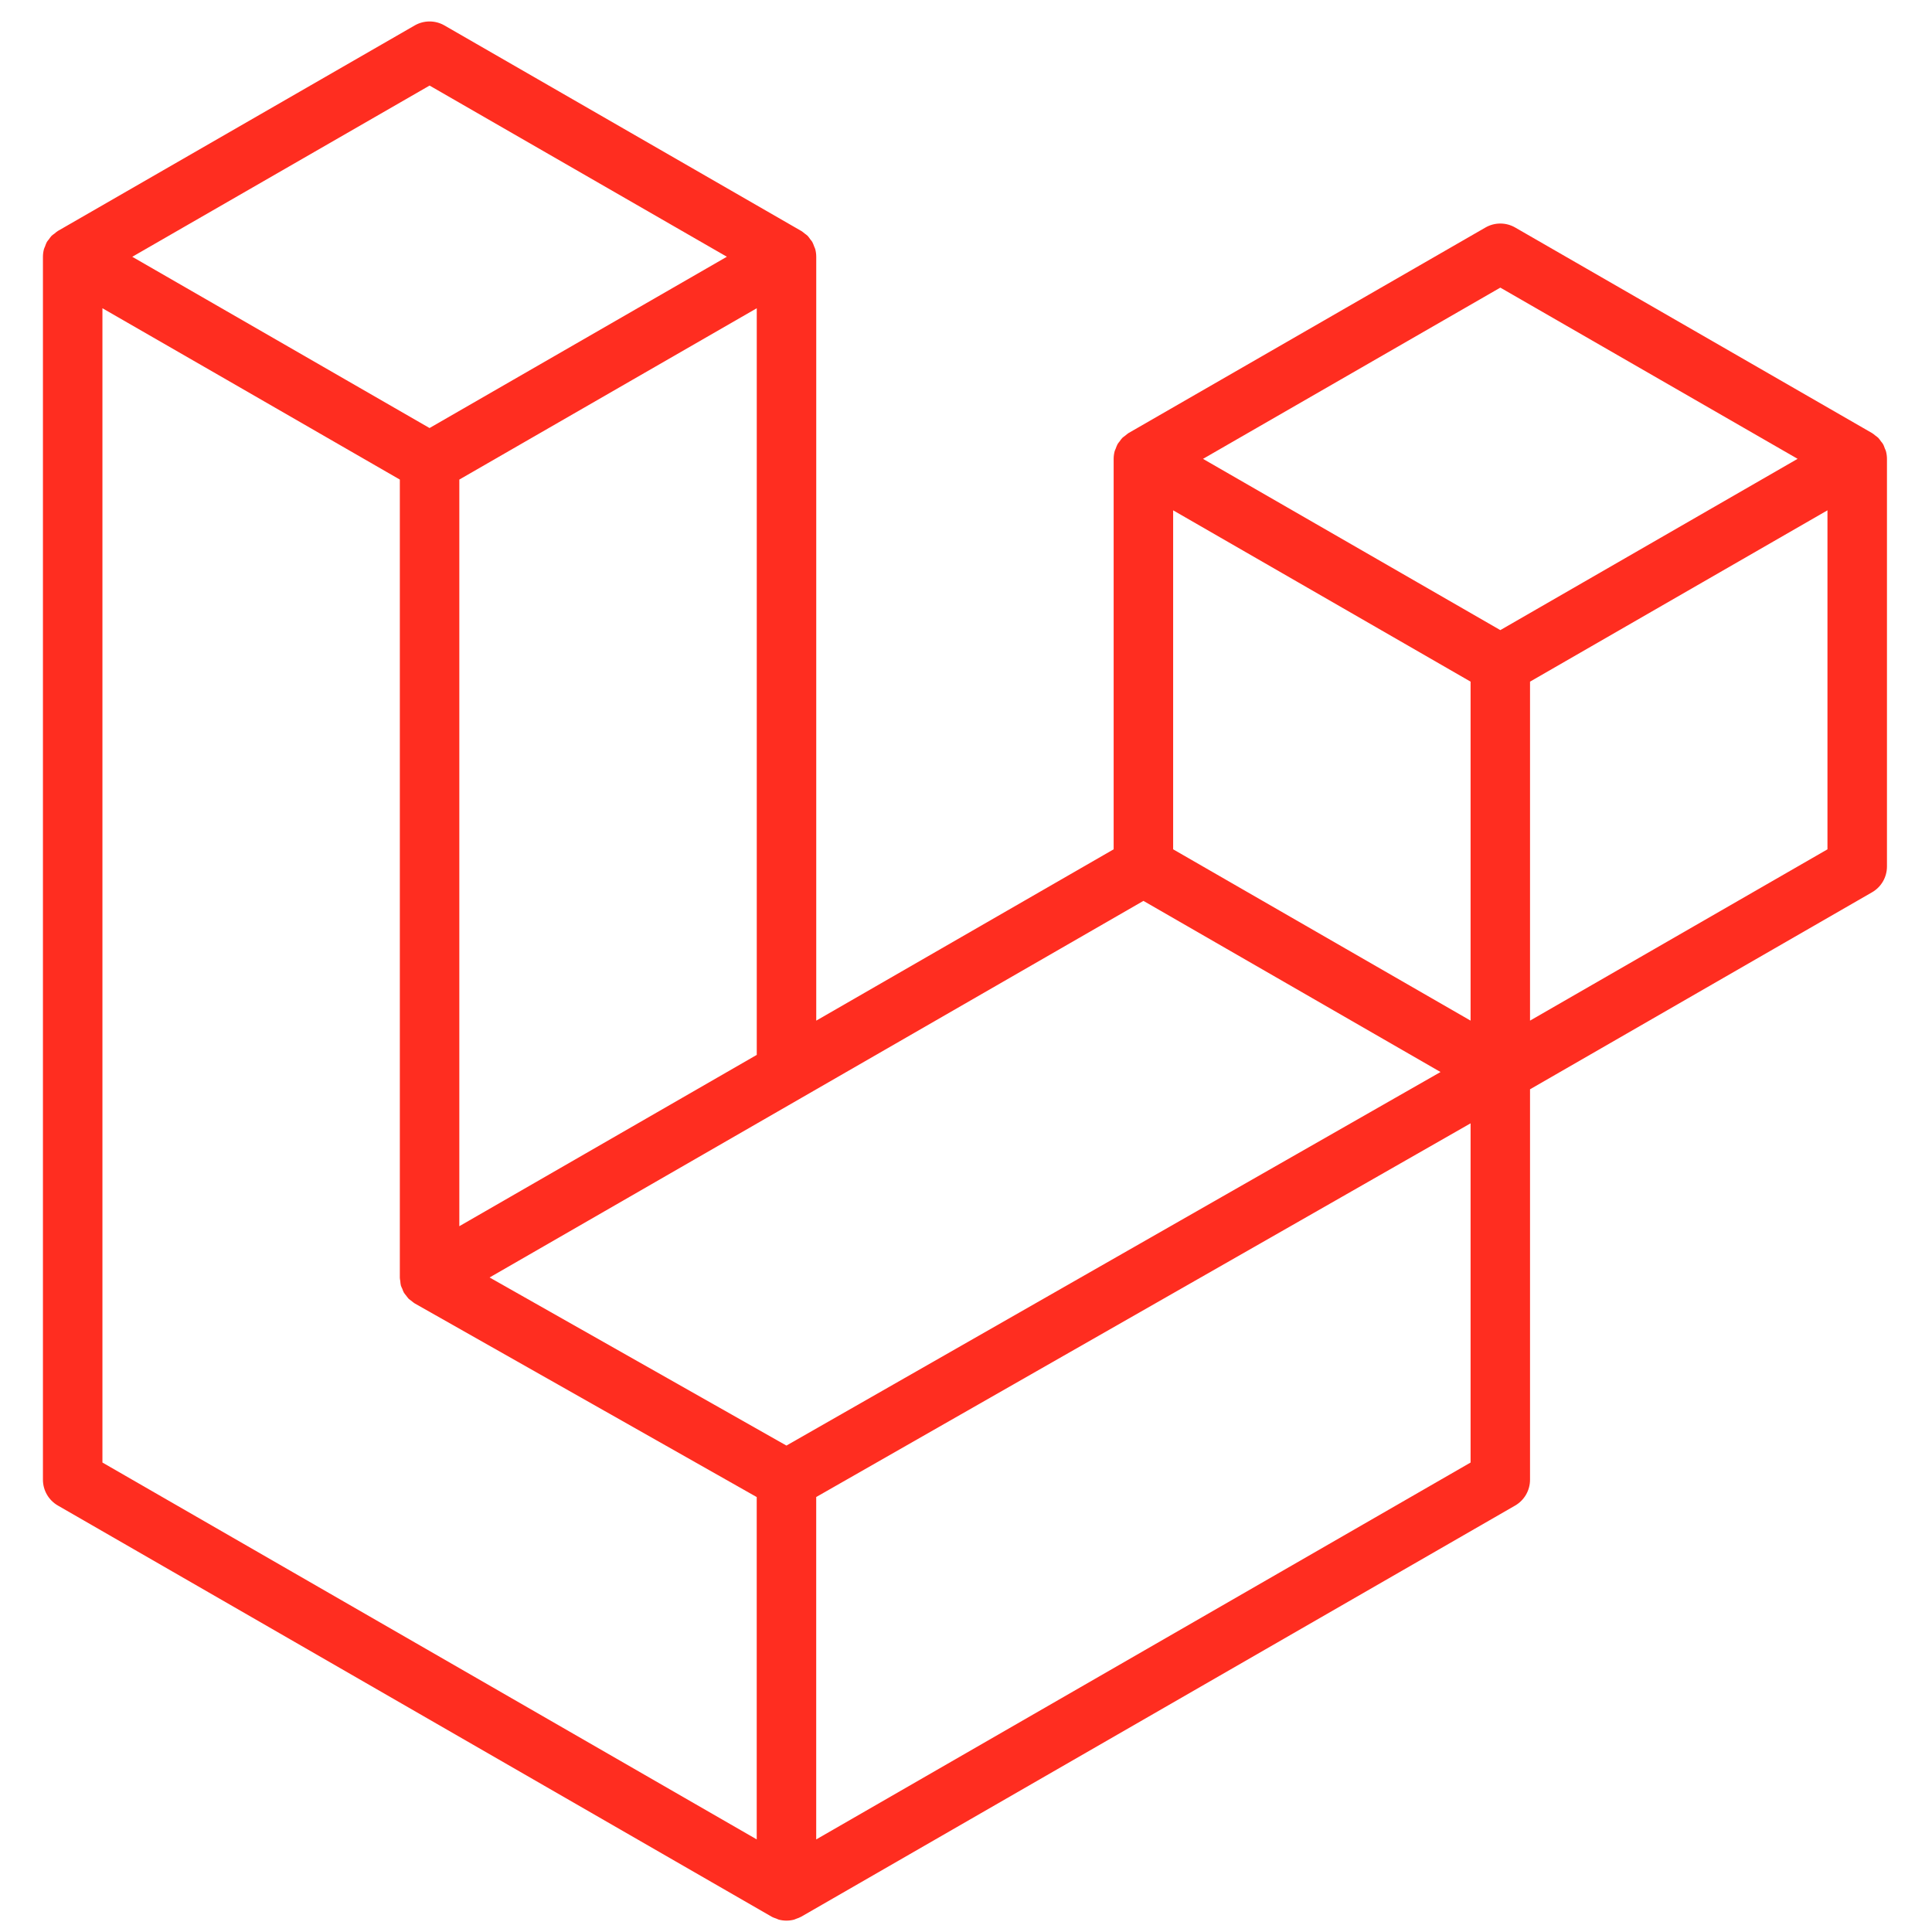
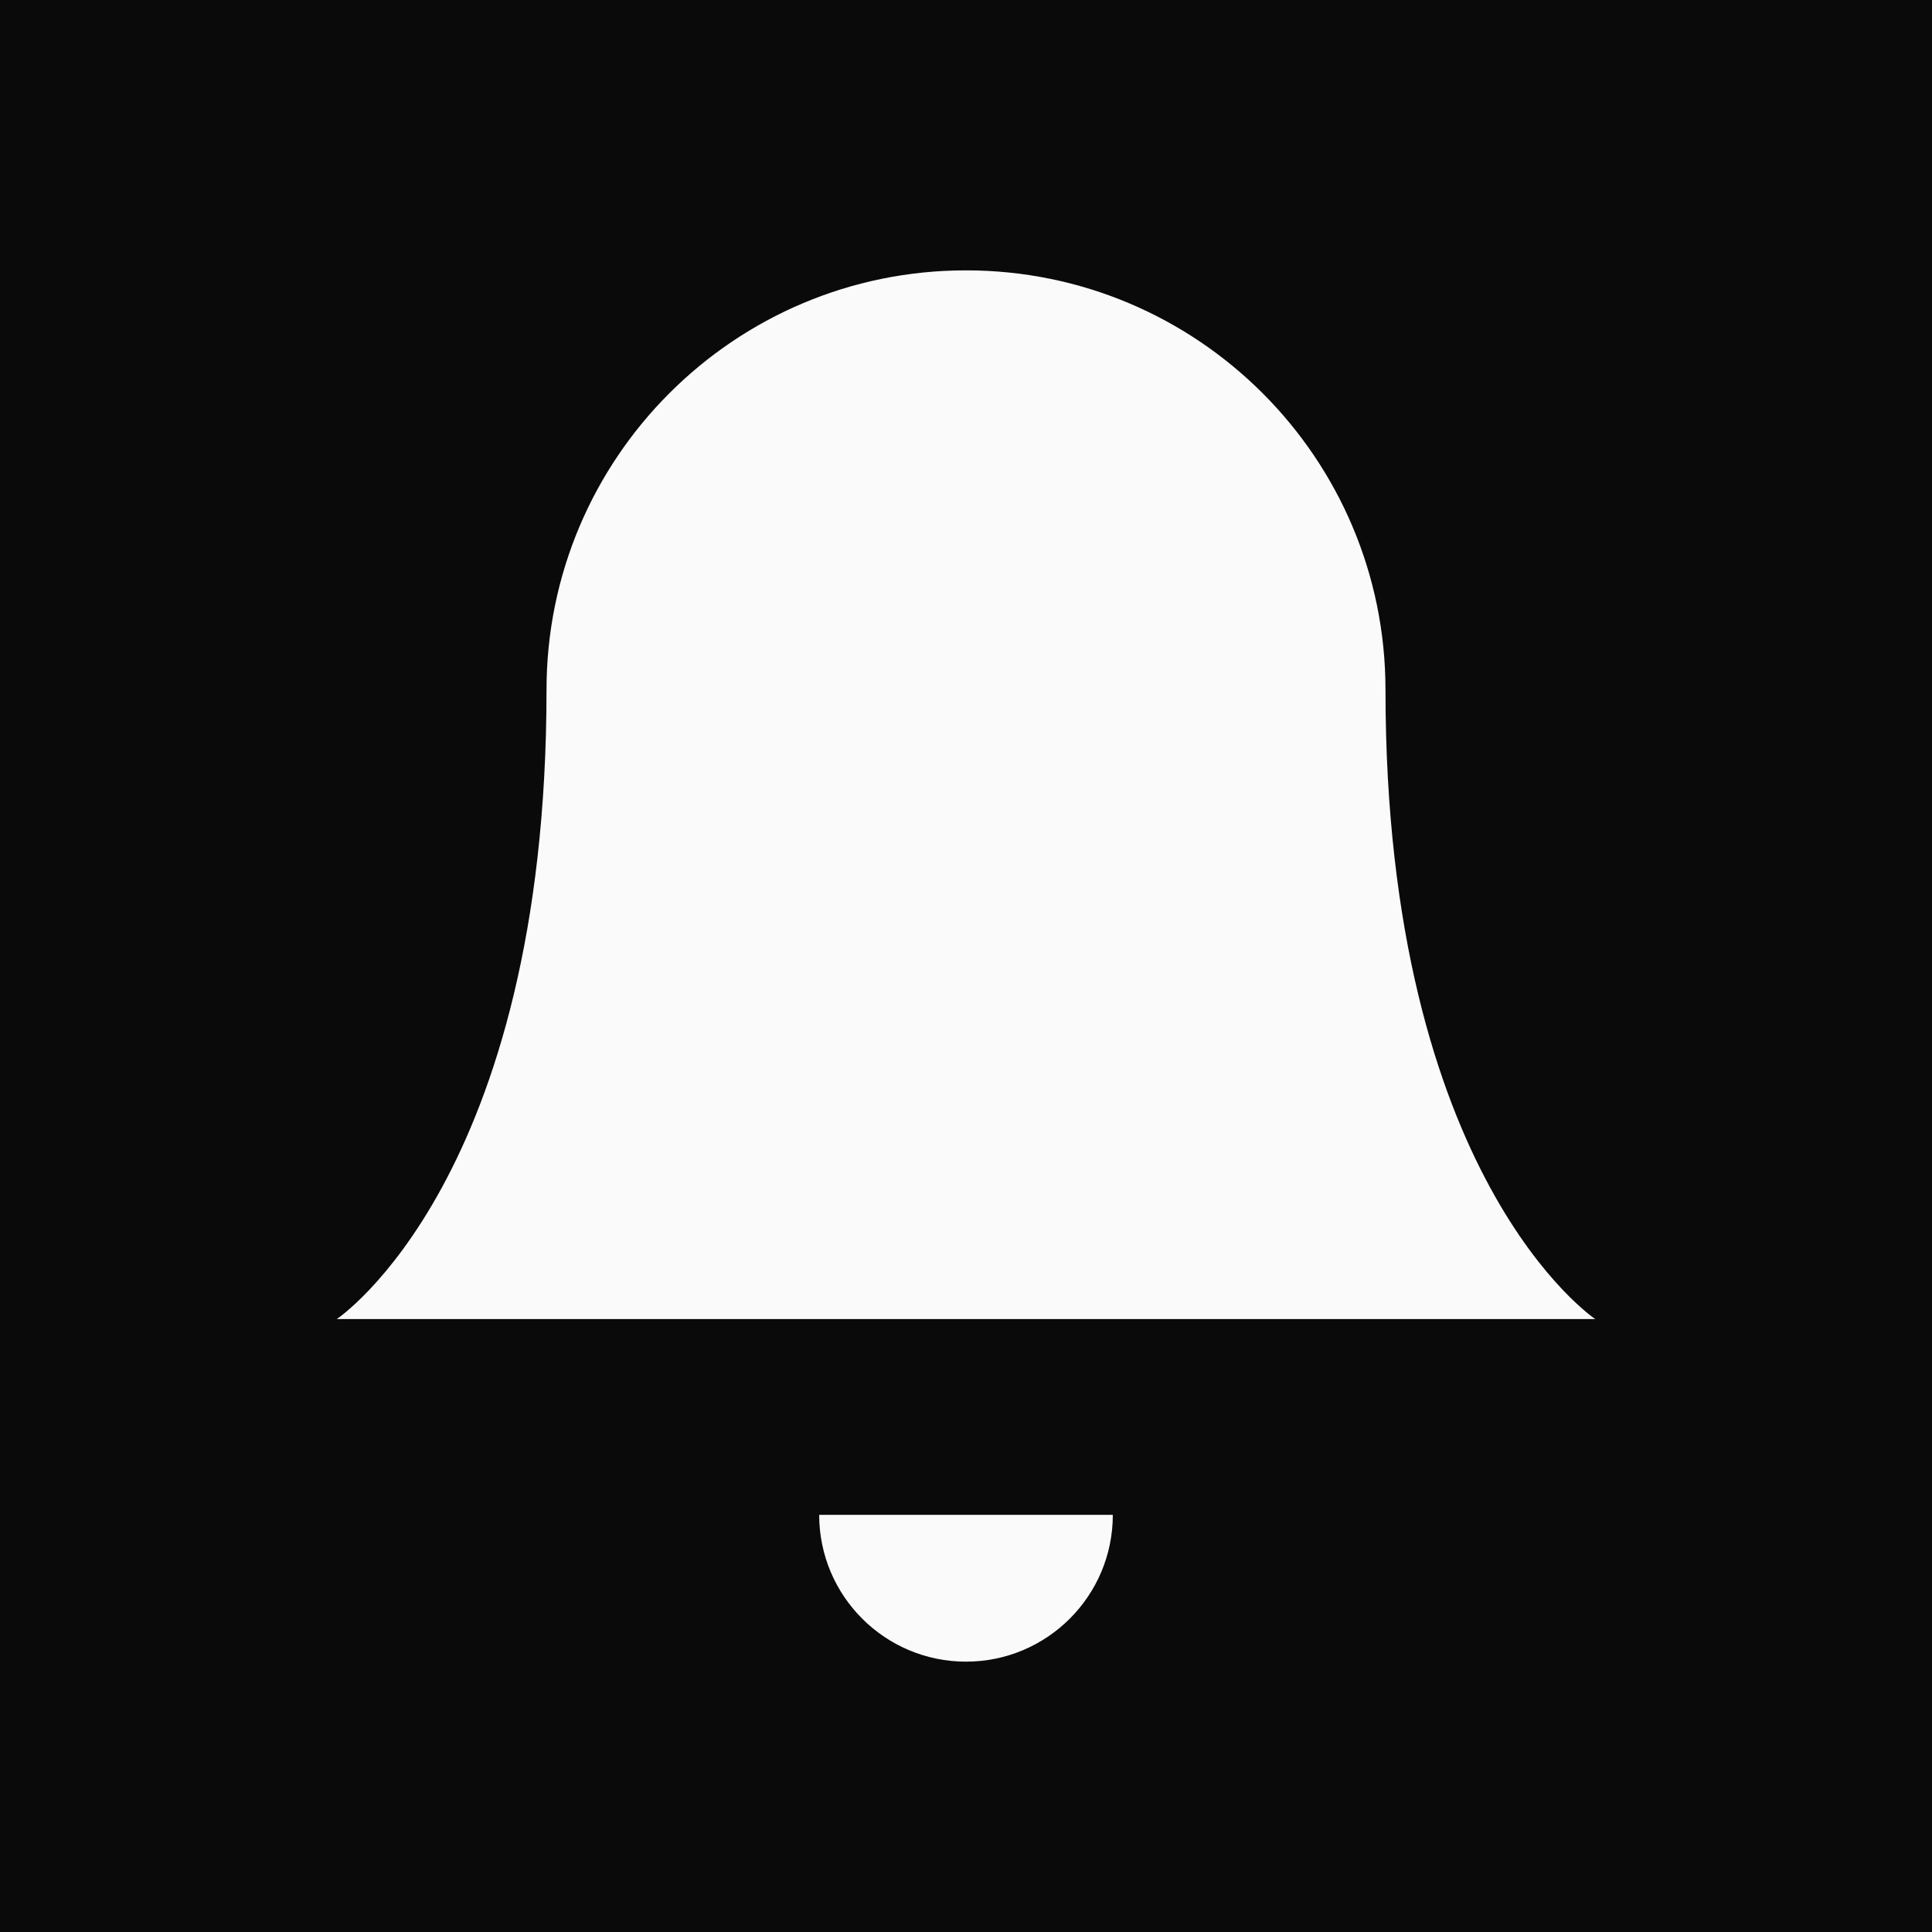
- <svg xmlns="http://www.w3.org/2000/svg" width="166" height="166" viewBox="0 0 166 166" fill="none">
-   <path fill-rule="evenodd" clip-rule="evenodd" d="M162.041 38.759C162.099 38.977 162.129 39.201 162.13 39.426V74.452C162.13 74.902 162.011 75.344 161.786 75.733C161.561 76.122 161.237 76.444 160.847 76.668L131.462 93.594V127.141C131.462 128.054 130.977 128.897 130.186 129.357L68.847 164.683C68.707 164.763 68.554 164.814 68.401 164.868C68.343 164.887 68.289 164.922 68.228 164.938C67.8 165.051 67.349 165.051 66.92 164.938C66.85 164.919 66.786 164.881 66.719 164.855C66.579 164.804 66.432 164.76 66.298 164.683L4.972 129.357C4.583 129.133 4.259 128.81 4.034 128.421C3.808 128.032 3.69 127.591 3.689 127.141L3.689 22.063C3.689 21.834 3.721 21.61 3.779 21.393C3.798 21.32 3.843 21.253 3.868 21.179C3.916 21.045 3.961 20.908 4.031 20.783C4.079 20.7 4.149 20.633 4.206 20.557C4.28 20.454 4.347 20.349 4.433 20.26C4.506 20.186 4.602 20.132 4.685 20.068C4.778 19.992 4.861 19.909 4.966 19.848L35.633 2.185C36.022 1.961 36.462 1.844 36.91 1.844C37.358 1.844 37.798 1.961 38.186 2.185L68.851 19.848H68.857C68.959 19.912 69.045 19.992 69.138 20.065C69.221 20.129 69.313 20.186 69.387 20.257C69.476 20.349 69.54 20.454 69.616 20.557C69.671 20.633 69.744 20.7 69.789 20.783C69.862 20.911 69.904 21.045 69.955 21.179C69.98 21.253 70.025 21.32 70.044 21.396C70.103 21.614 70.133 21.838 70.133 22.063V87.694L95.686 72.974V39.423C95.686 39.2 95.718 38.973 95.775 38.759C95.798 38.683 95.839 38.615 95.865 38.542C95.916 38.408 95.96 38.271 96.031 38.146C96.079 38.063 96.149 37.996 96.203 37.92C96.279 37.818 96.343 37.712 96.433 37.623C96.506 37.549 96.599 37.495 96.681 37.431C96.777 37.355 96.86 37.272 96.962 37.211L127.633 19.548C128.021 19.324 128.461 19.206 128.91 19.206C129.358 19.206 129.798 19.324 130.186 19.548L160.85 37.211C160.959 37.275 161.042 37.355 161.137 37.428C161.217 37.492 161.31 37.549 161.383 37.62C161.473 37.712 161.536 37.818 161.613 37.92C161.67 37.996 161.741 38.063 161.785 38.146C161.859 38.271 161.9 38.408 161.951 38.542C161.98 38.615 162.021 38.683 162.041 38.759ZM157.018 72.974V43.848L146.287 50.028L131.462 58.568V87.694L157.021 72.974H157.018ZM126.354 125.663V96.518L111.771 104.85L70.13 128.626V158.046L126.354 125.663ZM8.801 26.485V125.663L65.018 158.043V128.629L35.649 112L35.64 111.994L35.627 111.988C35.528 111.93 35.445 111.847 35.353 111.777C35.273 111.713 35.18 111.662 35.11 111.592L35.104 111.582C35.021 111.502 34.963 111.403 34.893 111.314C34.829 111.228 34.753 111.154 34.702 111.065L34.699 111.055C34.641 110.96 34.606 110.845 34.565 110.736C34.523 110.64 34.469 110.551 34.443 110.449C34.411 110.328 34.405 110.197 34.392 110.072C34.379 109.976 34.354 109.881 34.354 109.785V109.778V41.205L19.532 32.662L8.801 26.485ZM36.913 7.35L11.364 22.063L36.907 36.777L62.453 22.06L36.907 7.35H36.913ZM50.2 99.174L65.022 90.637V26.485L54.291 32.665L39.466 41.205V105.357L50.2 99.174ZM128.91 24.713L103.363 39.426L128.91 54.14L154.453 39.423L128.91 24.713ZM126.354 58.568L111.529 50.028L100.798 43.848V72.974L115.619 81.511L126.354 87.694V58.568ZM67.571 124.205L105.042 102.803L123.772 92.109L98.245 77.405L68.854 94.334L42.066 109.762L67.571 124.205Z" fill="#FF2D20" />
+ <svg xmlns="http://www.w3.org/2000/svg" viewBox="0 0 32 32" width="32" height="32">
+   <rect width="32" height="32" fill="#0a0a0a" />
+   <g transform="translate(16 16) scale(1.158) translate(-12 -11.95)" fill="#fafafa">
+     <path d="M6 8a6 6 0 0 1 12 0c0 7 3 9 3 9H3s3-2 3-9Z" />
+     <path d="M9.9 19.8a2.1 2.1 0 0 0 4.2 0Z" />
+   </g>
</svg>
